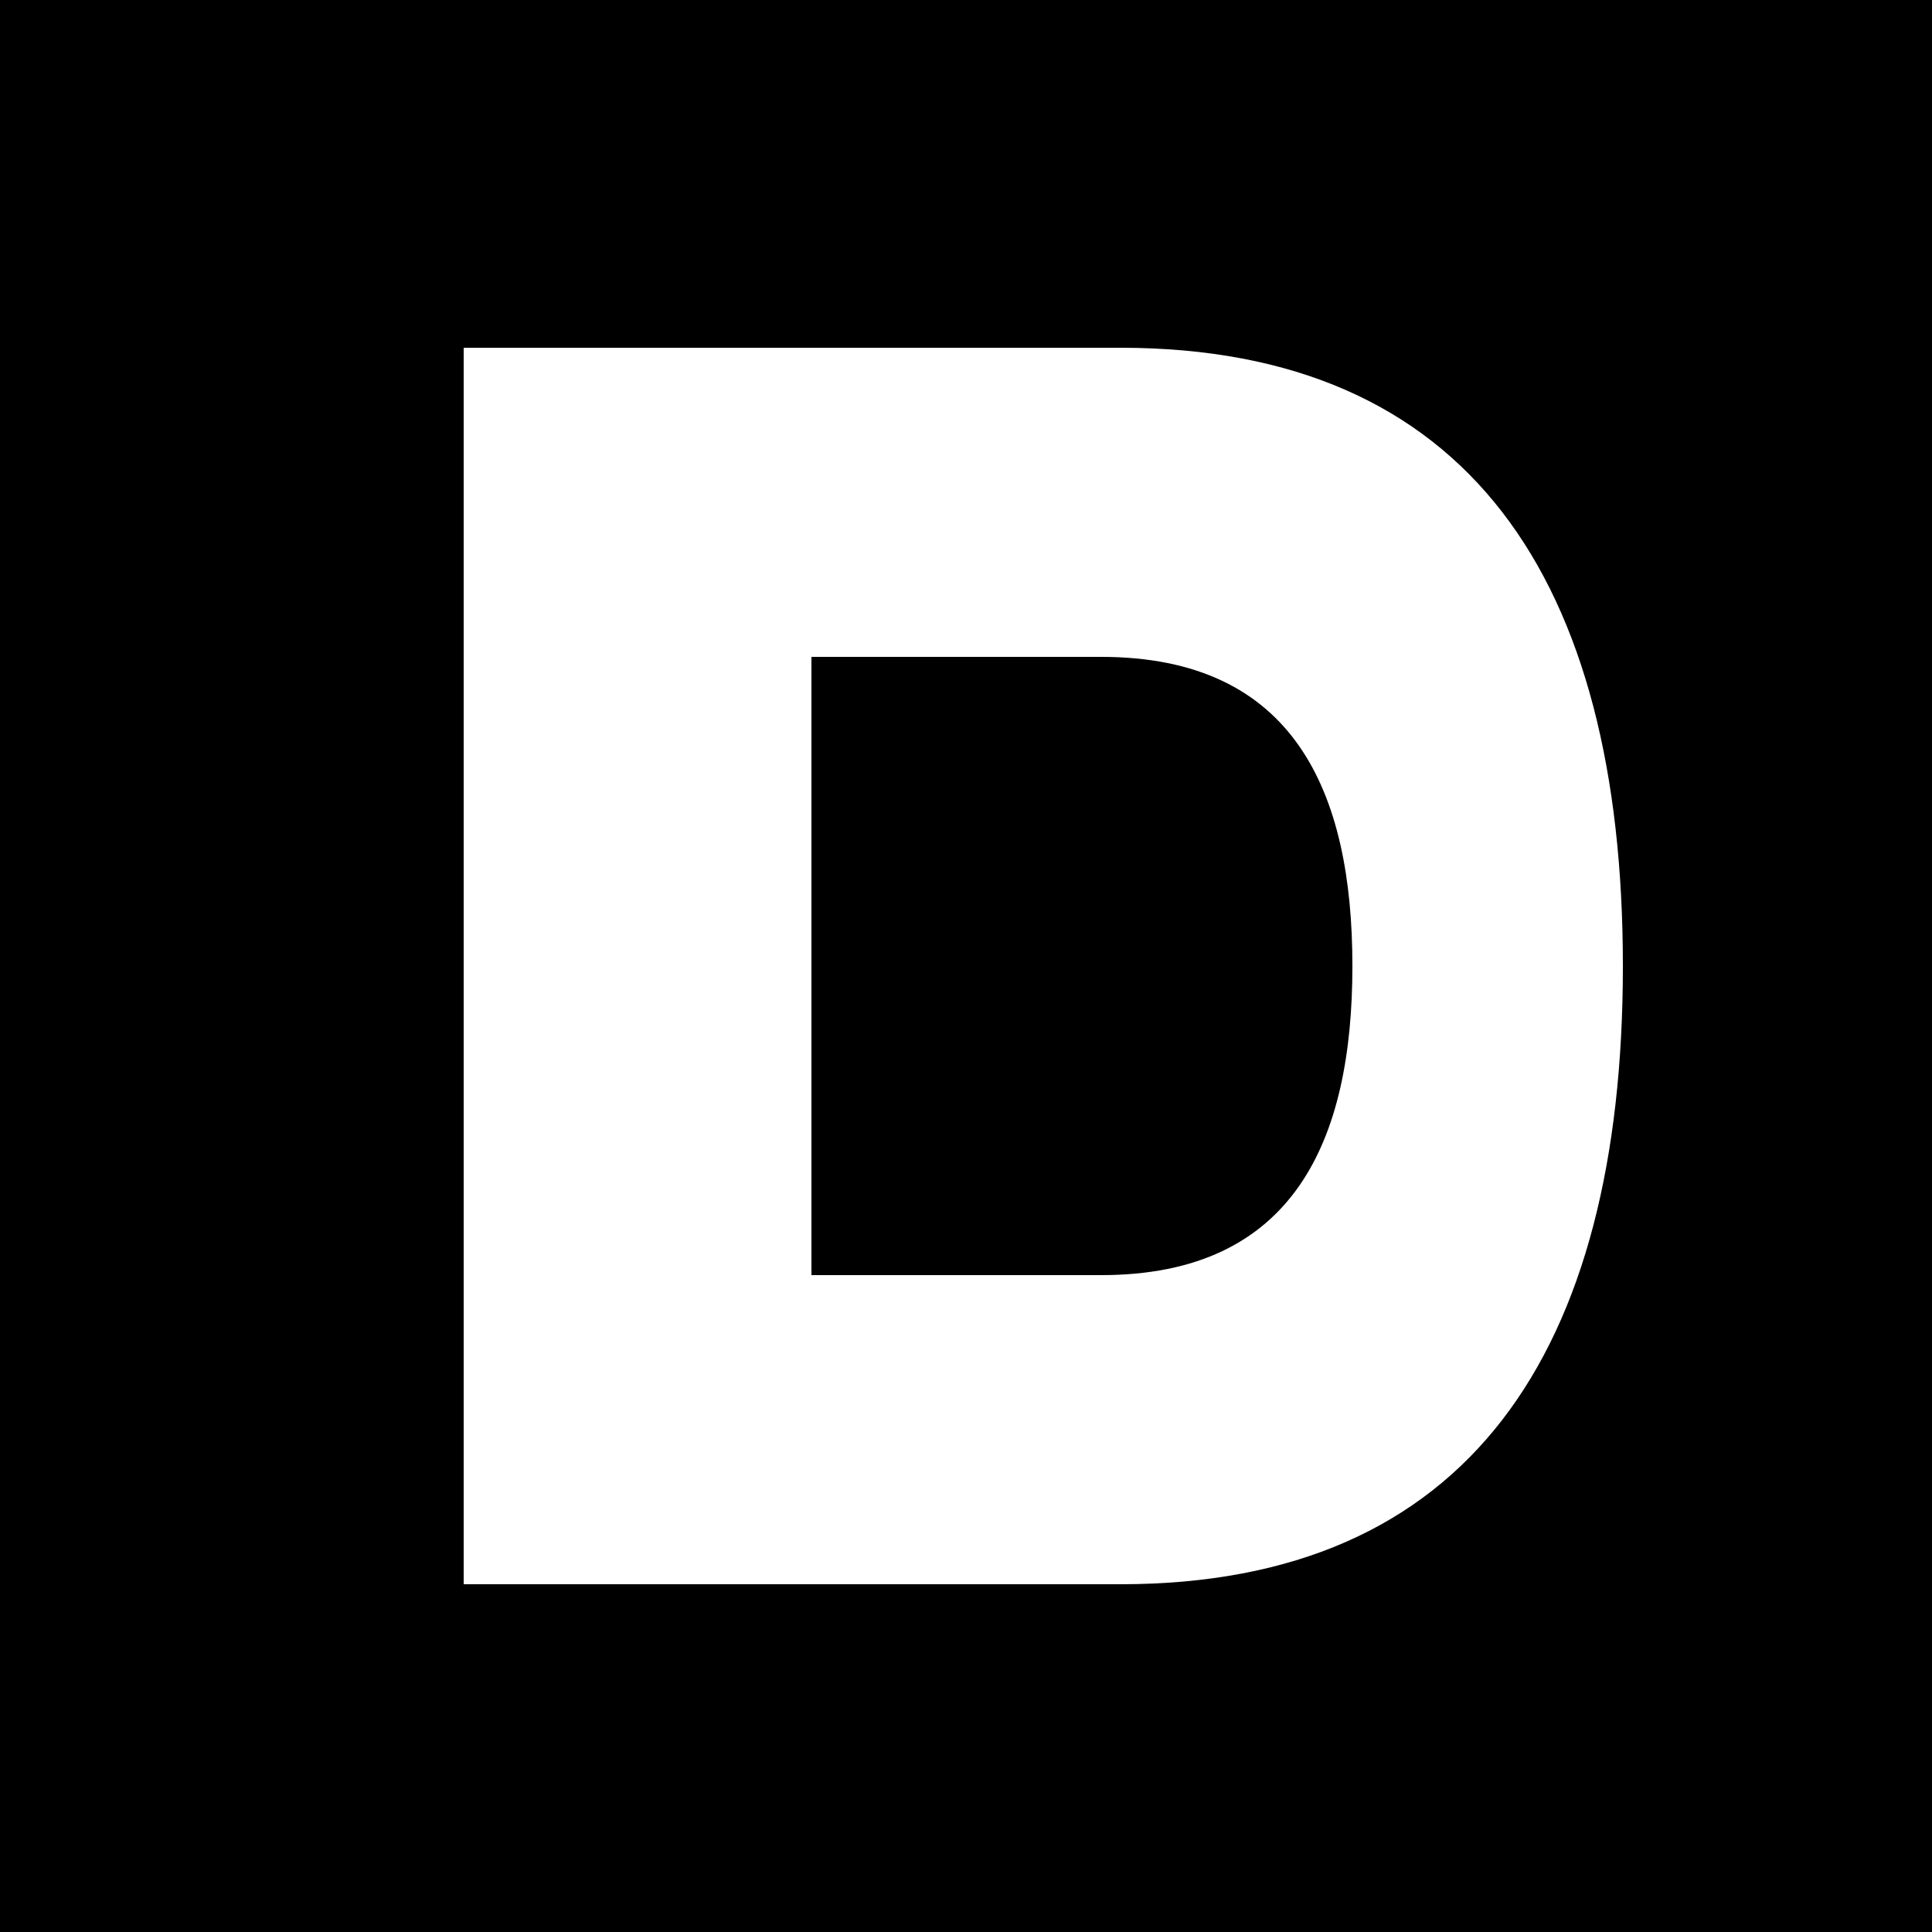
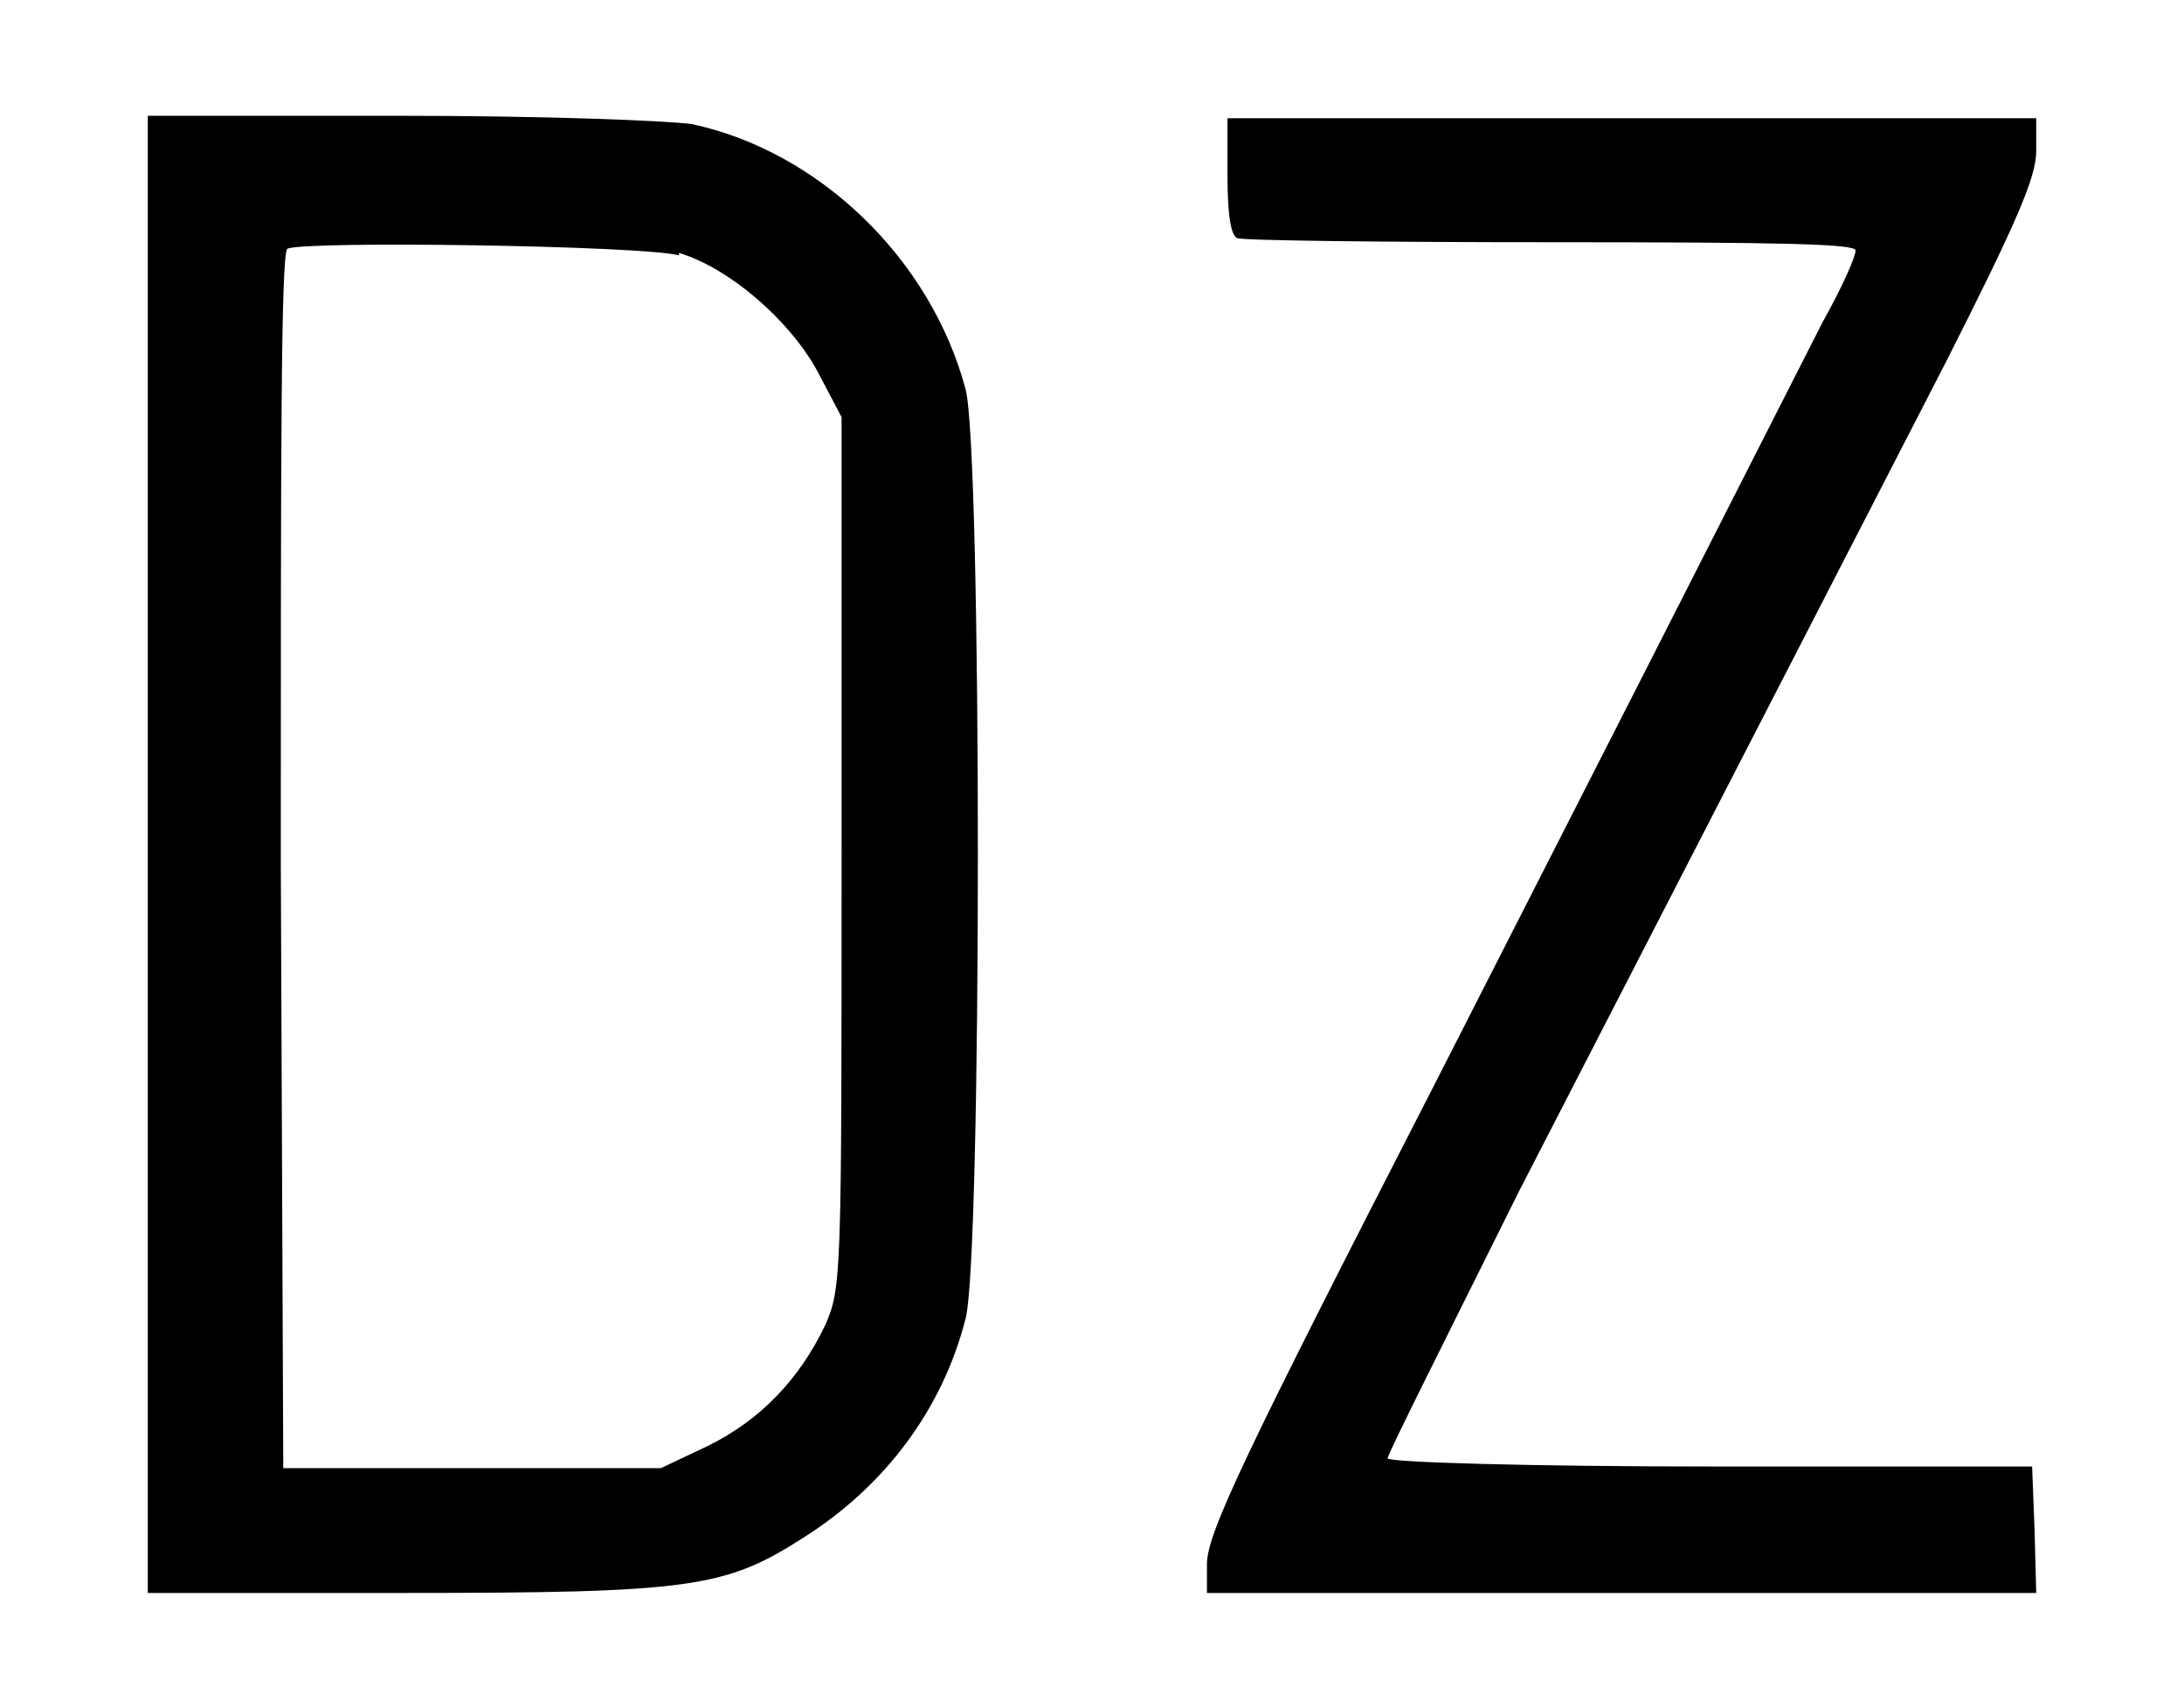
- <svg xmlns="http://www.w3.org/2000/svg" height="100" viewBox="0 0 100 100" width="100">
-   <path d="M0 0h100v100H0zM24 18h34c18 0 26 12 26 32s-8 32-26 32H24zM42 34h15c10 0 13 7 13 16s-3 16-13 16H42z" fill-rule="evenodd" fill="#000" />
+ <svg xmlns="http://www.w3.org/2000/svg" viewBox="17 46 266 208">
+   <path fill="#000" d="M35 150v90h31c35 0 39.3-.6 48.8-6.7 10-6.3 17-15.7 19.8-26.7 2-7.4 2-105.8 0-113.2-4.2-15.8-17.8-29-33.4-32.3-3.2-.4-17.3-1-35.7-1H35v90zm64.7-73.2c6 1.8 13.3 8 16.8 14.3l3 5.7v53c0 51.8 0 53-2 57.6-3.2 6.7-8 11.6-14.3 14.7l-5.7 2.7h-46l-.3-74c0-48.8 0-74 .8-74.5 1.8-1 43.3-.4 47.7.8zm66.8-9.5c0 4.8.4 7.4 1.2 7.7.7.3 18 .5 38.3.5 28.3 0 37 .2 37 1s-1.7 4.6-4 8.7l-21 41.3-26.5 52c-23.2 45.2-27.5 54.3-27.5 58v3.5h101l-.2-7.7-.3-7.7h-39.2c-21.7 0-39.3-.5-39.3-1s7.3-15 16-32.5l52-101c8.6-17 11-22.5 11-25.7v-4h-98.5v7.3z" />
</svg>
